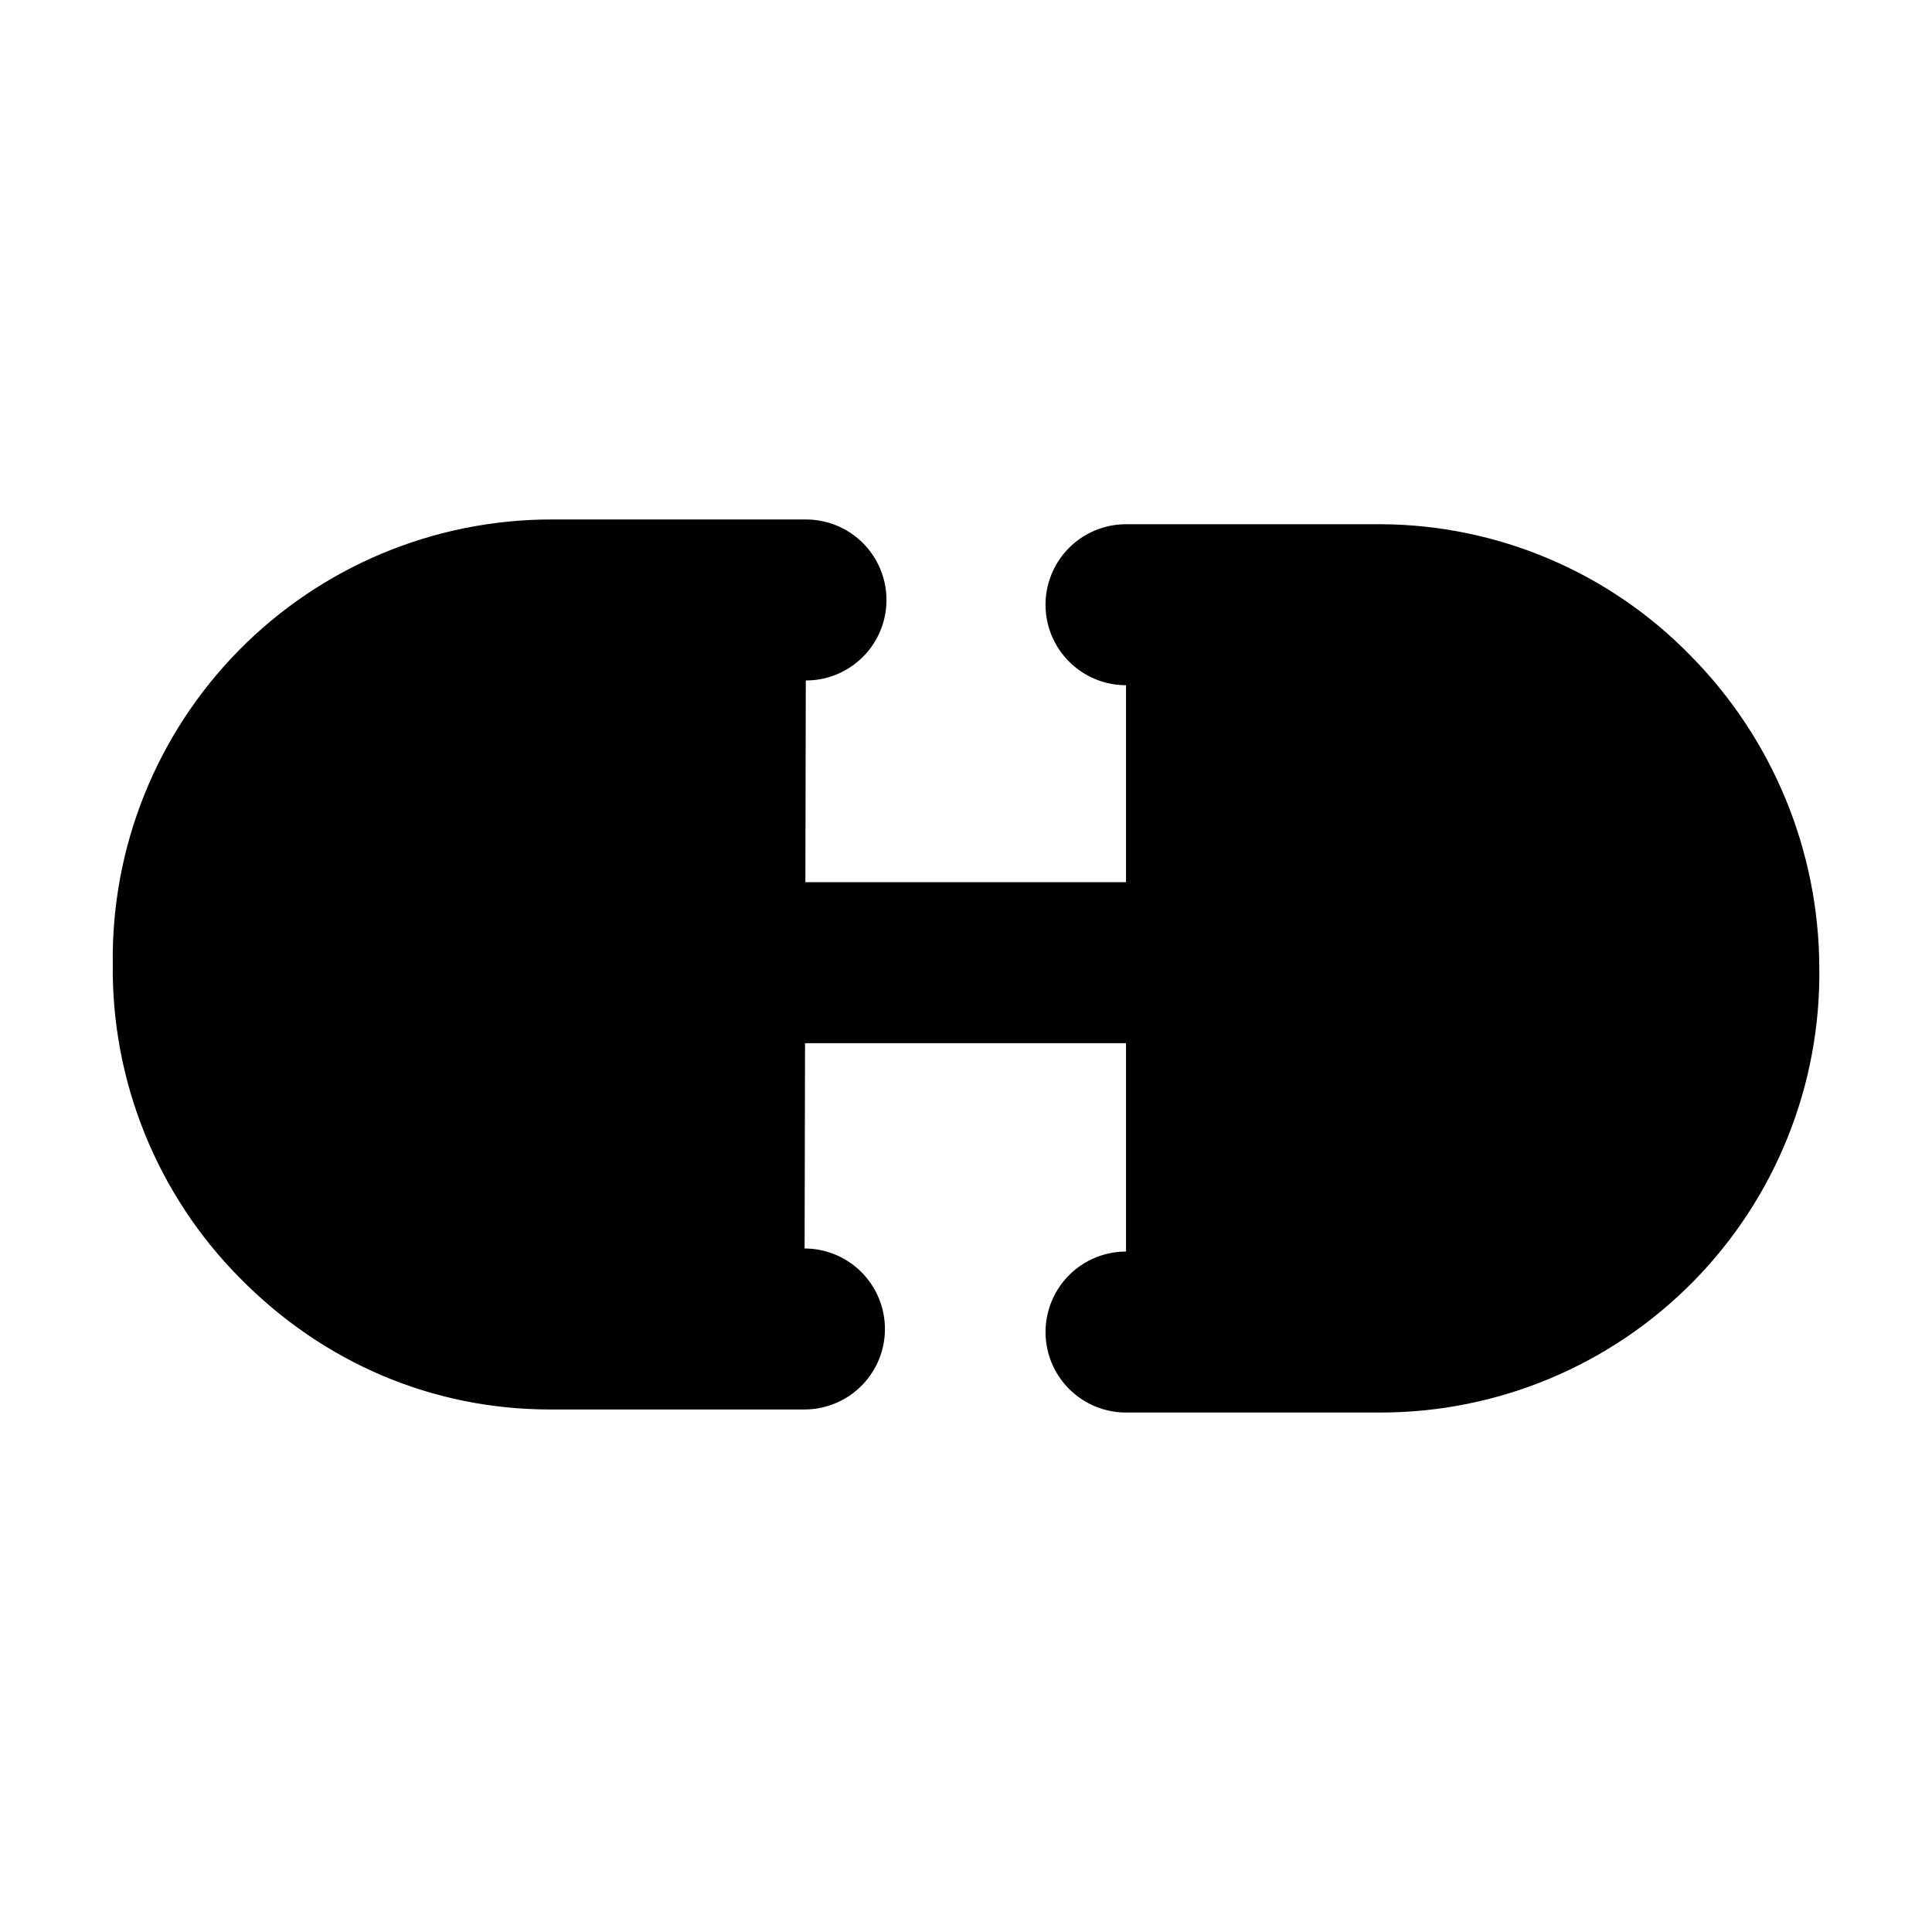
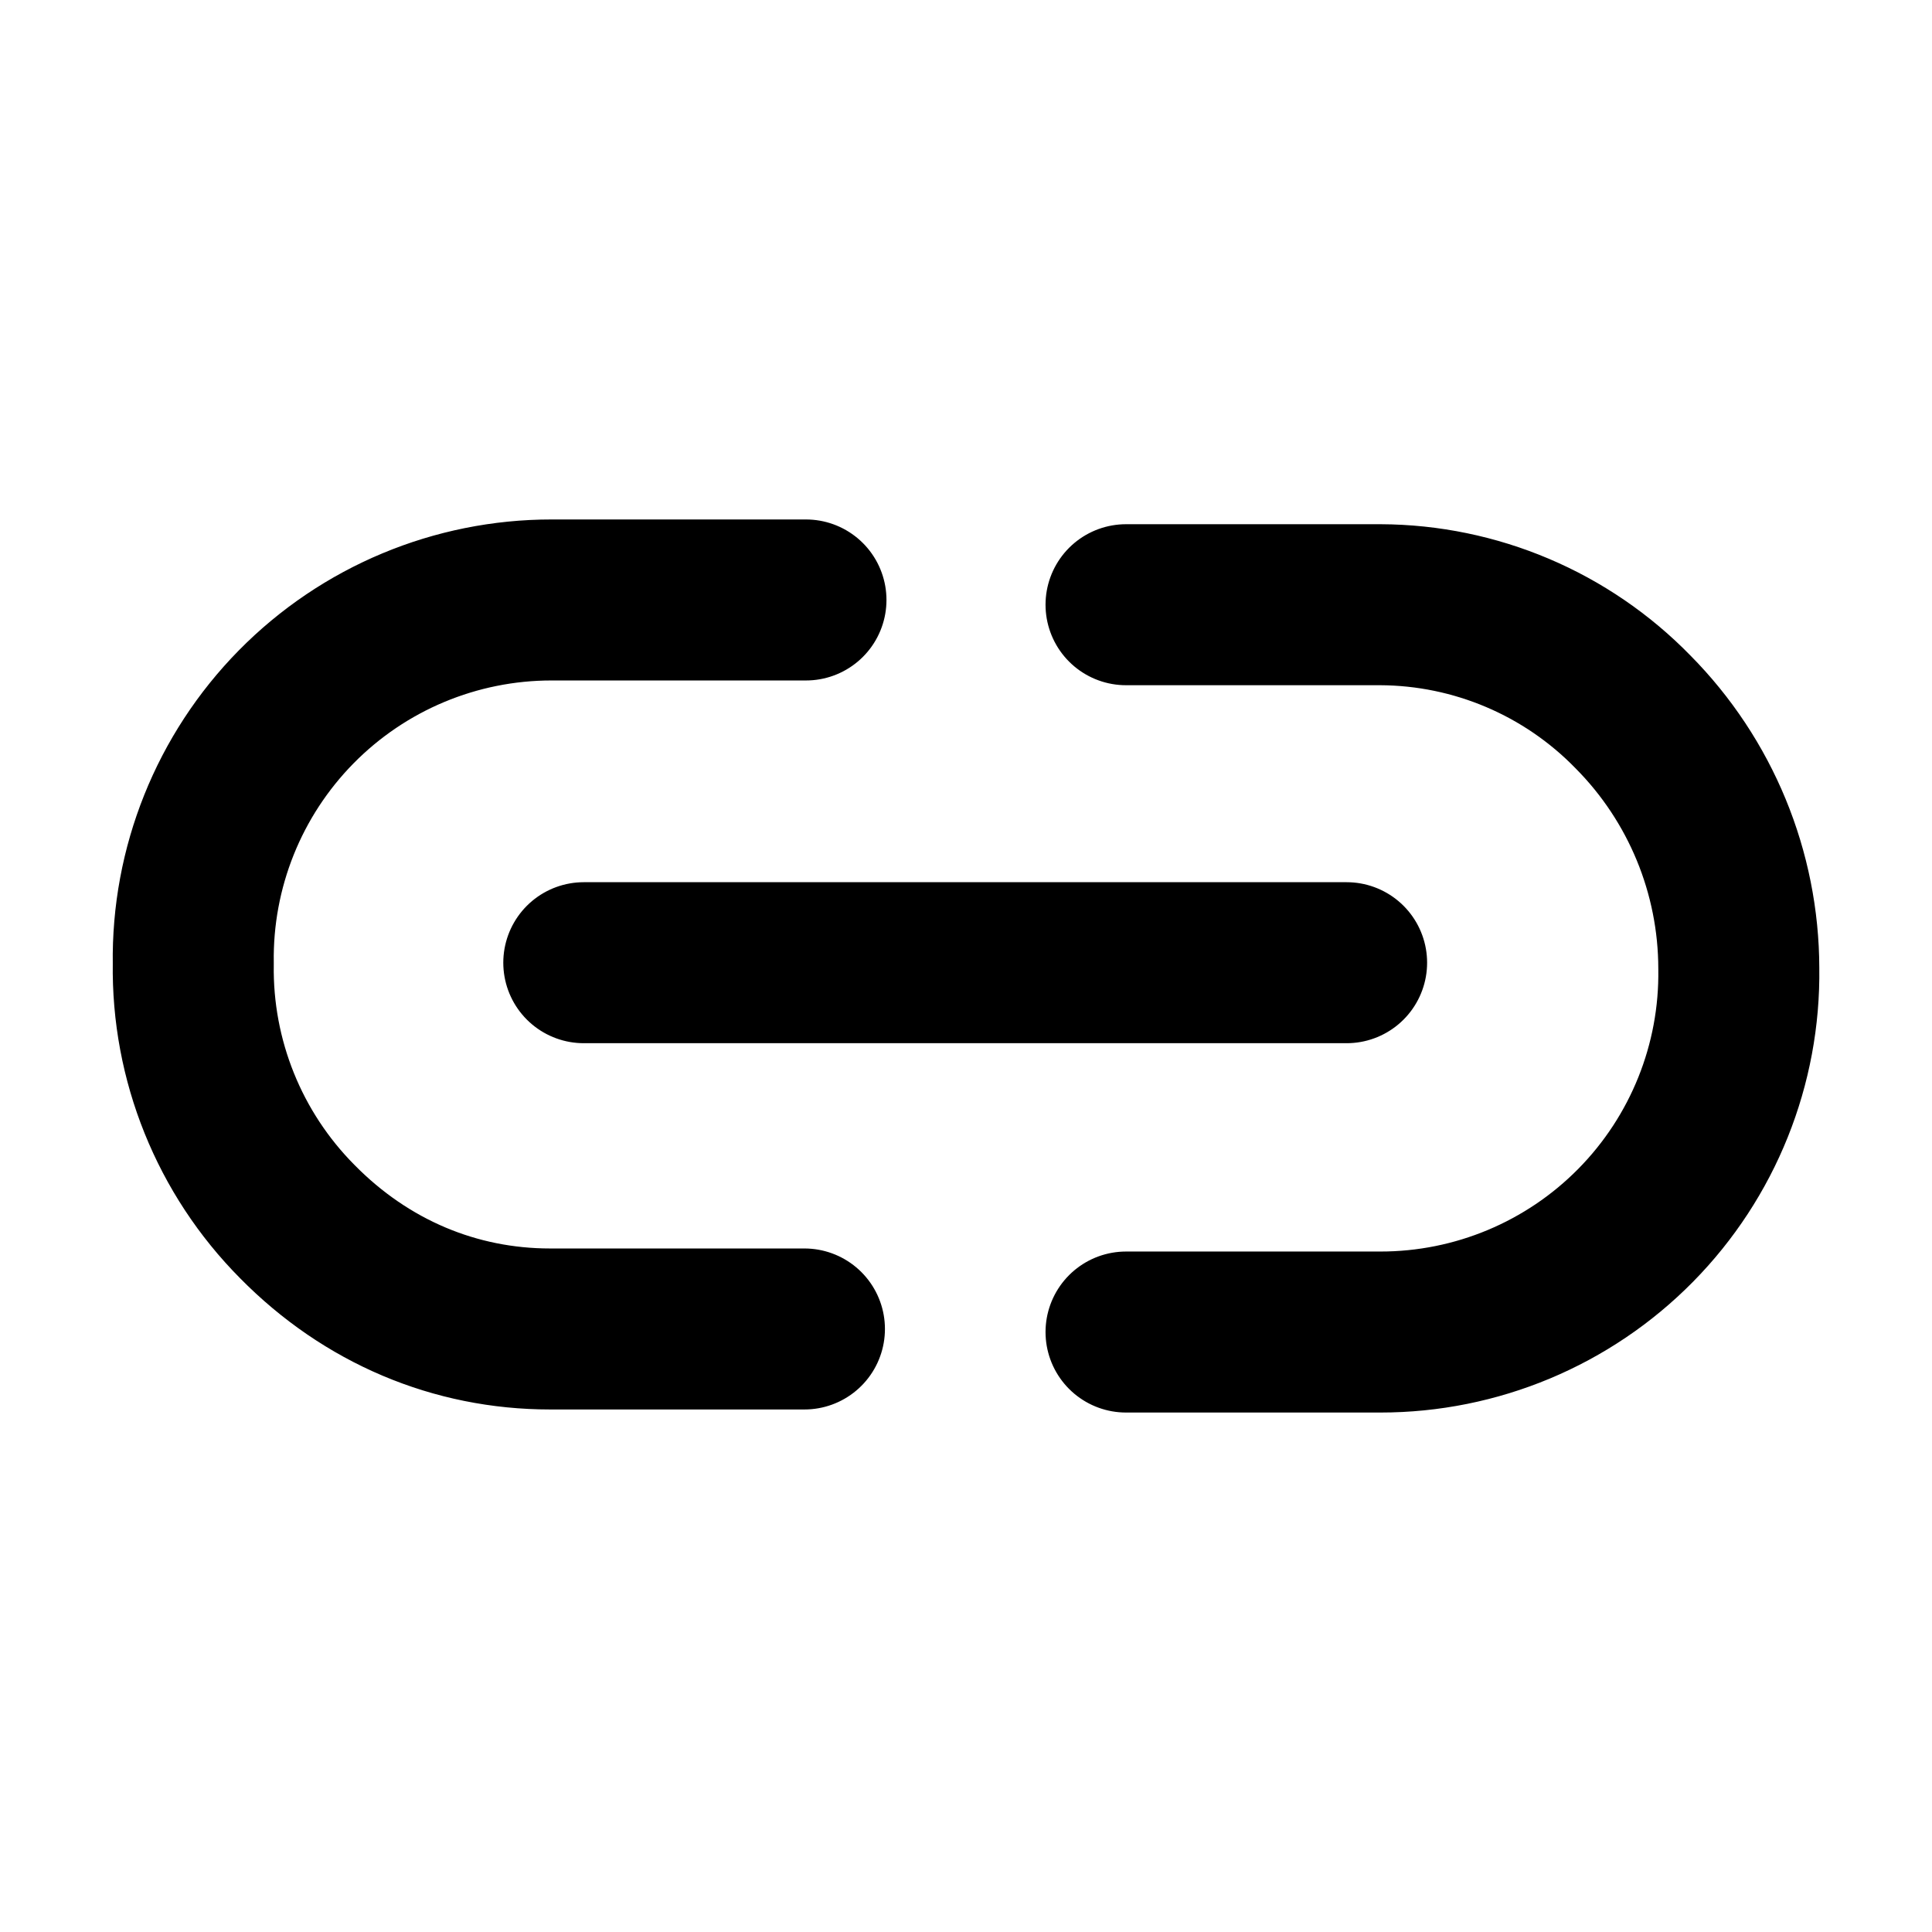
- <svg xmlns="http://www.w3.org/2000/svg" fill="currentColor" viewBox="0 0 24 24">
-   <path stroke="currentColor" stroke-linecap="round" stroke-linejoin="round" stroke-width="2" d="M10.012 7.453H6.853a4.45 4.45 0 0 0-4.452 4.518 4.45 4.45 0 0 0 1.293 3.205c.857.87 1.96 1.333 3.14 1.333h3.159m3.995.038h3.159A4.451 4.451 0 0 0 21.6 12.03a4.536 4.536 0 0 0-1.314-3.186 4.405 4.405 0 0 0-3.139-1.332h-3.159m-6.736 4.447h9.476" />
+ <svg xmlns="http://www.w3.org/2000/svg" viewBox="0 0 24 24" fill="none">
+   <path stroke="currentColor" stroke-linecap="round" stroke-linejoin="round" stroke-width="2" d="M10.012 7.453H6.853a4.45 4.45 0 0 0-4.452 4.518 4.45 4.45 0 0 0 1.293 3.205c.857.87 1.96 1.333 3.14 1.333h3.159m3.995.038h3.159A4.451 4.451 0 0 0 21.6 12.03a4.536 4.536 0 0 0-1.314-3.186 4.405 4.405 0 0 0-3.139-1.332h-3.159m-6.736 4.447h9.476" fill="none" />
</svg>
